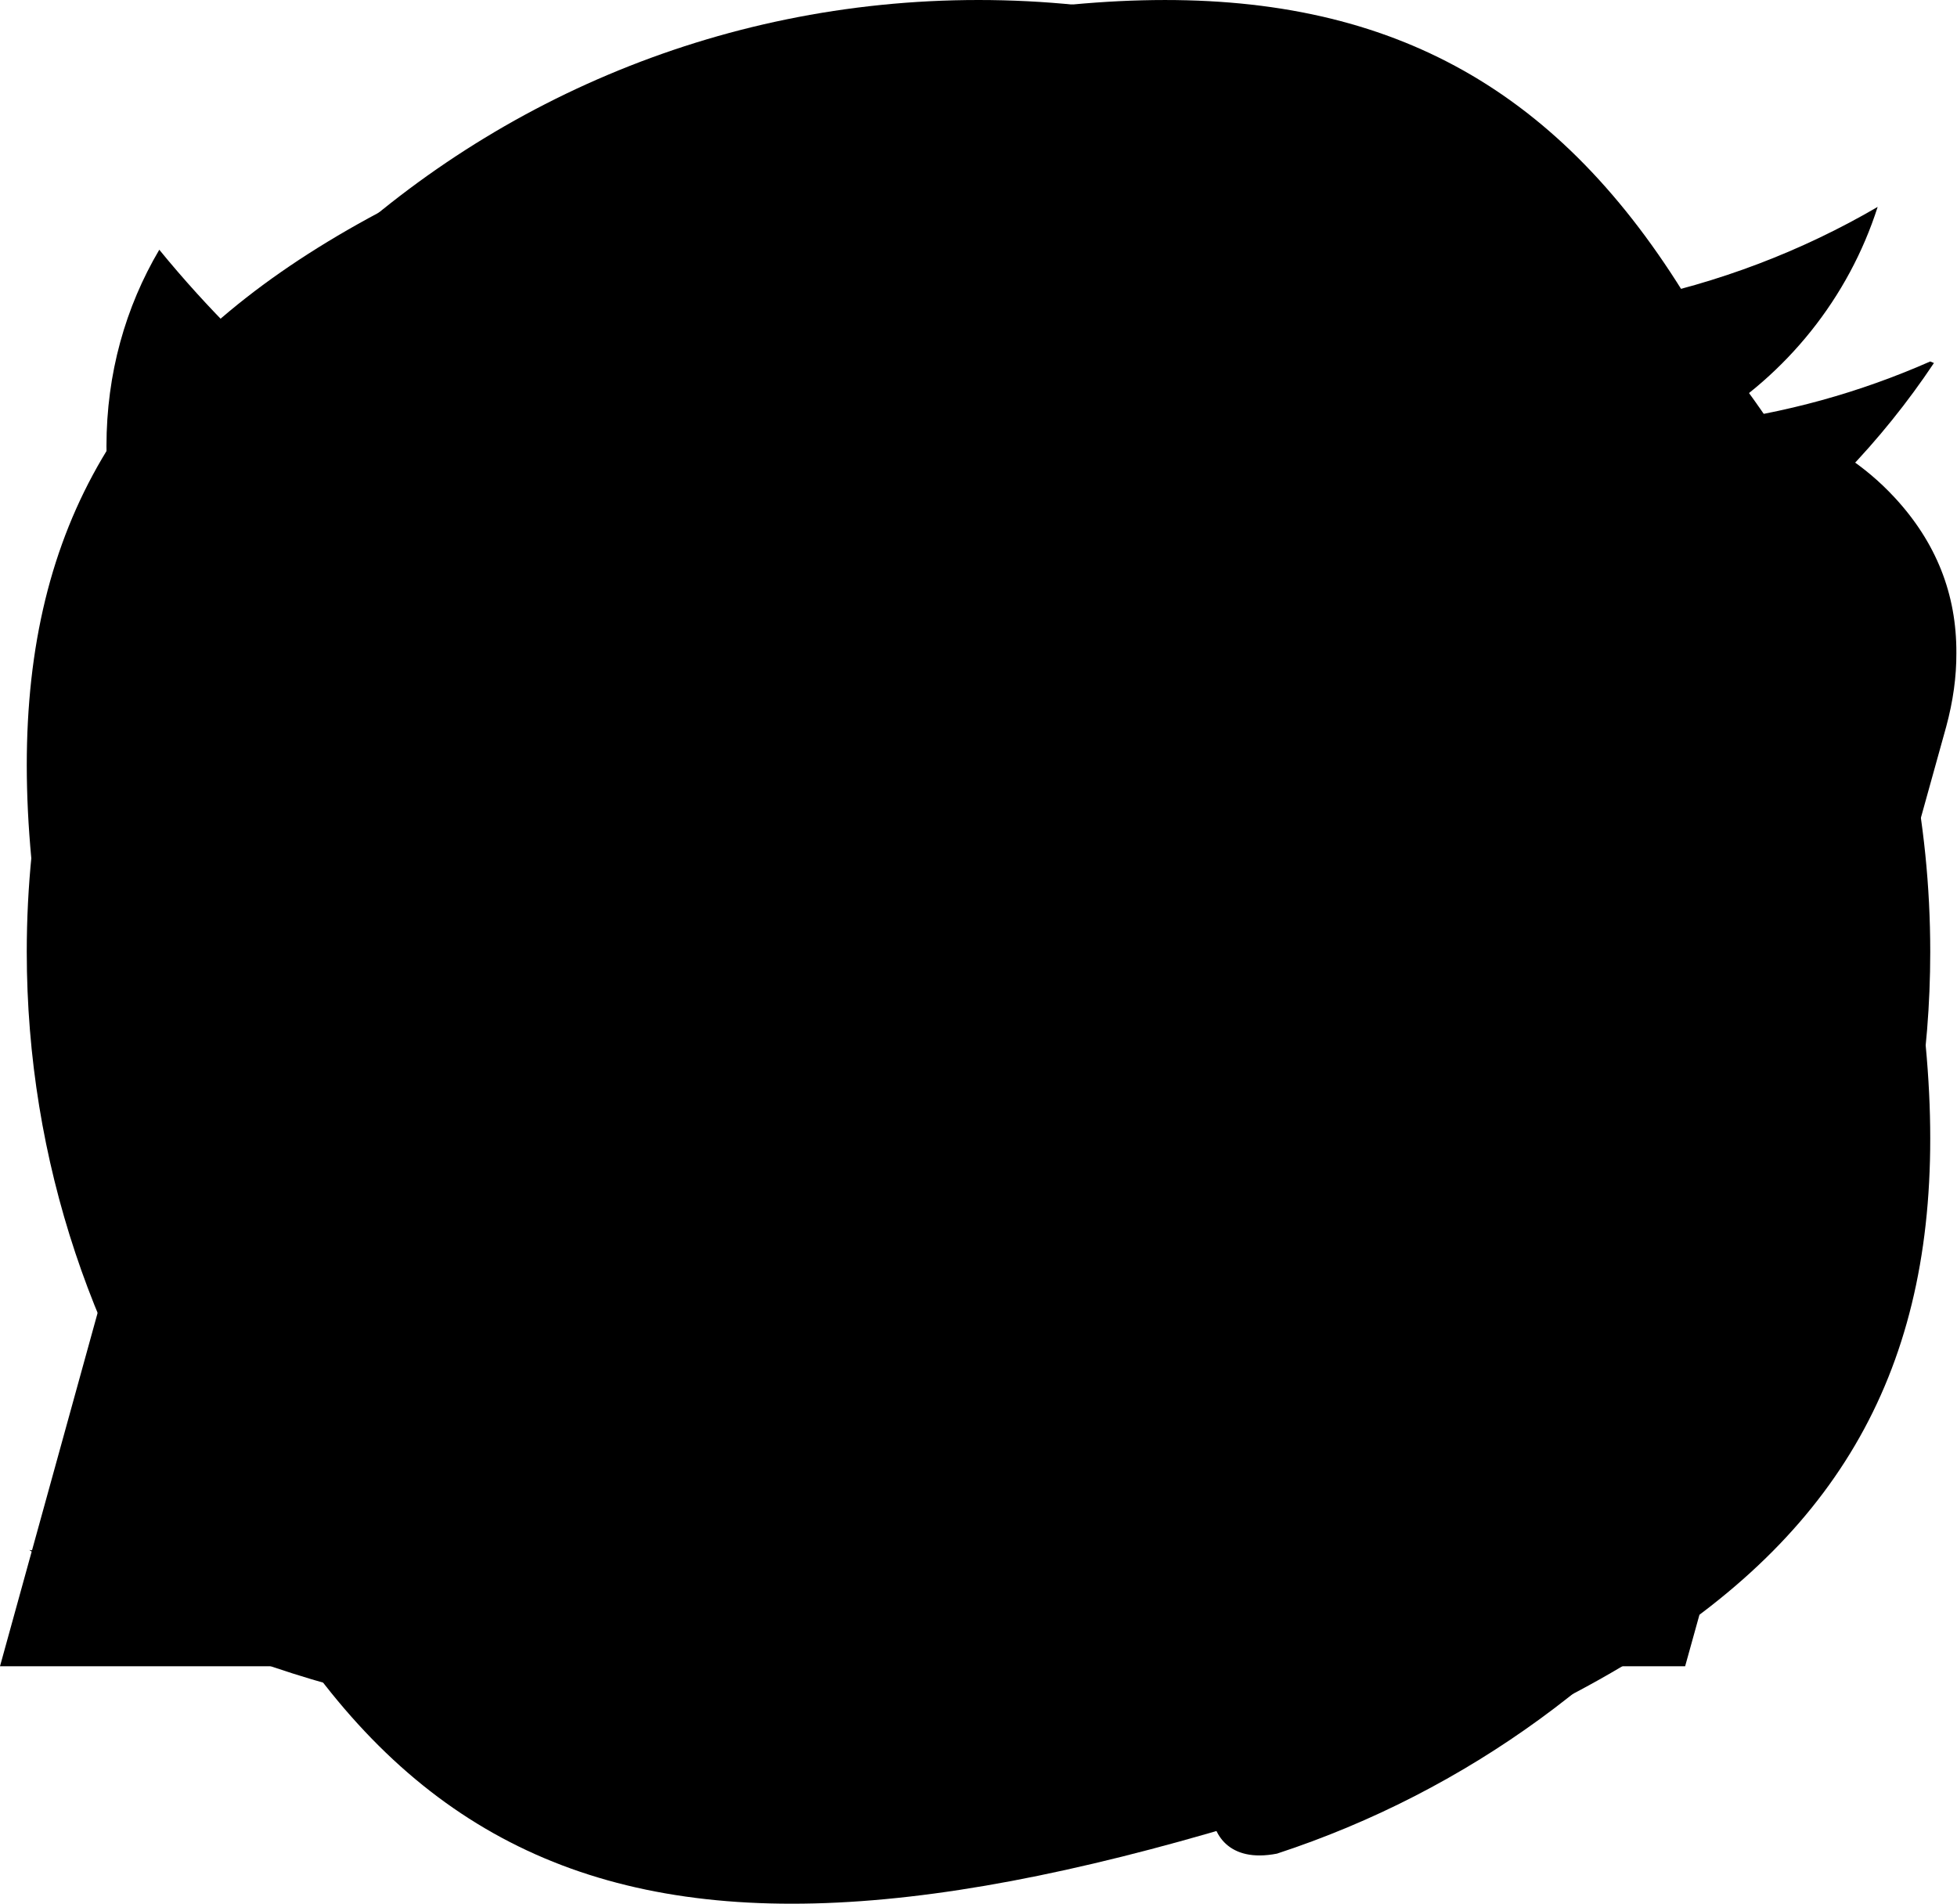
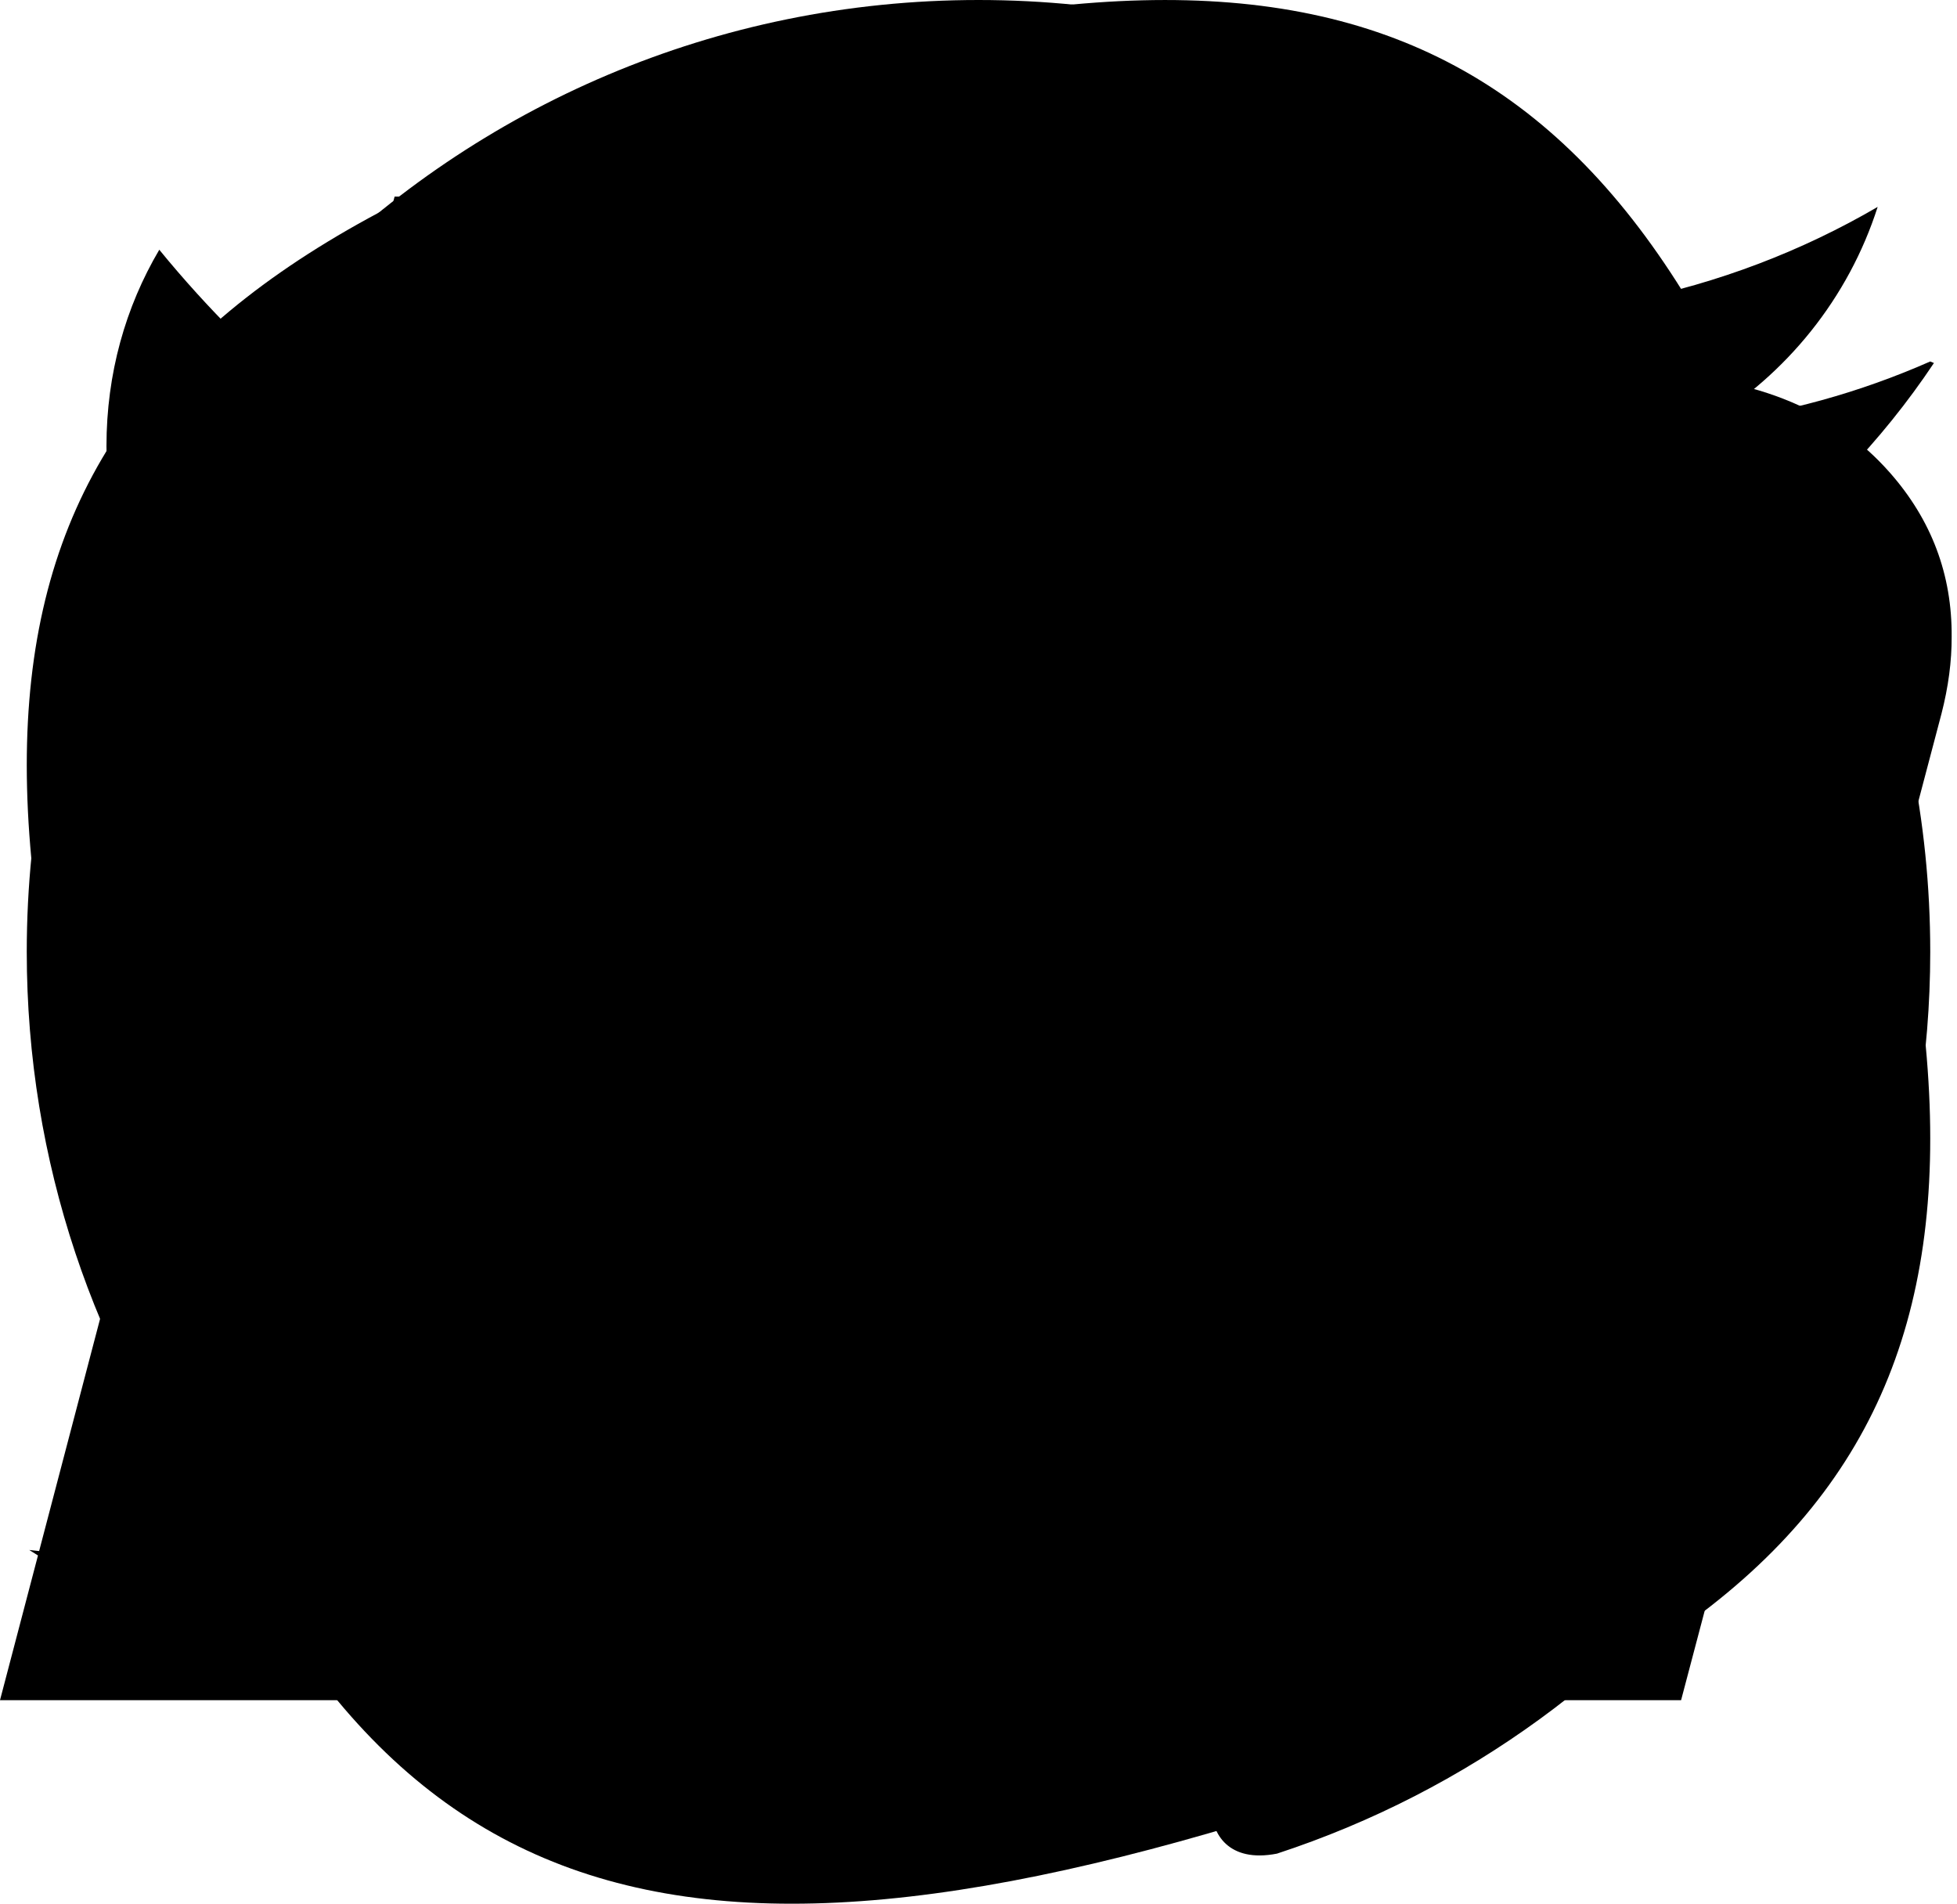
<svg xmlns="http://www.w3.org/2000/svg">
-   <svg id="hyperapp" viewBox="0 0 281 206">
-     <g transform="matrix(1,0,0,1,-499.546,-297.218)">
-       <g transform="matrix(1,0,0,0.95,288.251,-15.5545)">
-         <path d="M446.989,354.791C462.891,354.791 475.007,359.524 483.337,368.989C489.296,375.761 492.251,383.599 492.203,392.502C492.223,396.06 491.737,399.77 490.743,403.633L453.259,545.618L386.787,545.618L419.16,422.375C420.296,418.211 419.538,414.803 416.888,412.153C414.238,409.502 410.641,408.177 406.097,408.177L314.091,408.177L295.237,479.469C294.743,483.241 295.641,486.36 297.929,488.824C300.39,491.474 303.892,492.799 308.436,492.8L385.107,492.8L370.909,545.618L211.295,545.618L268.088,329.234L335.105,329.234L328.29,354.791L446.989,354.791Z" />
-       </g>
+   <svg id="hyperapp" viewBox="0 0 184 142">
+     <g transform="matrix(1,0,0,1,-679.472,-320.978)">
+       <path d="M833.435,337.673C843.823,337.673 851.737,340.765 857.178,346.948C861.08,351.382 863.011,356.516 862.97,362.349C862.979,364.66 862.661,367.07 862.016,369.579L837.531,462.327L794.109,462.327L815.256,381.821C815.998,379.101 815.503,376.875 813.772,375.143C812.041,373.412 809.691,372.547 806.723,372.546L746.622,372.546L734.307,419.114C733.983,421.579 734.569,423.617 736.064,425.228C737.672,426.959 739.959,427.824 742.928,427.825L793.012,427.825L783.737,462.327L679.472,462.327L716.572,320.978L760.349,320.978L755.897,337.673L833.435,337.673Z" />
    </g>
  </svg>
  <svg id="github" viewBox="0 0 16 16">
    <path d="M8 0C3.58 0 0 3.582 0 8c0 3.535 2.292 6.533 5.47 7.59.4.075.547-.172.547-.385 0-.19-.007-.693-.01-1.36-2.226.483-2.695-1.073-2.695-1.073-.364-.924-.89-1.17-.89-1.17-.725-.496.056-.486.056-.486.803.056 1.225.824 1.225.824.714 1.223 1.873.87 2.33.665.072-.517.278-.87.507-1.07-1.777-.2-3.644-.888-3.644-3.953 0-.873.31-1.587.823-2.147-.09-.202-.36-1.015.07-2.117 0 0 .67-.215 2.2.82.64-.178 1.32-.266 2-.27.68.004 1.36.092 2 .27 1.52-1.035 2.19-.82 2.19-.82.43 1.102.16 1.915.08 2.117.51.56.82 1.274.82 2.147 0 3.073-1.87 3.75-3.65 3.947.28.24.54.73.54 1.48 0 1.07-.01 1.93-.01 2.19 0 .21.14.46.55.38C13.71 14.53 16 11.53 16 8c0-4.418-3.582-8-8-8" />
  </svg>
  <svg id="slack" viewBox="0 0 16 16">
    <path d="M6.586 7.33l.69 2.057 2.137-.716-.69-2.05-2.137.72z" />
    <path d="M12.55 9.37l-1.037.347.36 1.073c.145.434-.09.904-.524 1.05-.1.03-.19.045-.29.042-.34-.01-.65-.226-.77-.566l-.36-1.072-2.14.716.36 1.072c.14.435-.09.905-.53 1.05-.1.032-.19.045-.29.043-.34-.01-.65-.226-.77-.566l-.36-1.08-1.04.35c-.1.03-.19.04-.29.04-.34-.01-.65-.23-.77-.57-.15-.44.09-.91.52-1.05l1.04-.35L5 7.84l-1.034.35c-.094.032-.19.045-.285.043-.33-.01-.65-.225-.76-.565-.14-.433.09-.903.53-1.05l1.04-.346-.36-1.07c-.14-.436.09-.906.53-1.05.44-.147.91.09 1.05.522l.36 1.072L8.2 5.03l-.36-1.07c-.14-.43.09-.9.526-1.05.435-.14.906.09 1.05.528l.36 1.08 1.037-.34c.434-.146.904.09 1.05.52.145.436-.09.906-.523 1.05l-1.038.35.69 2.057 1.034-.344c.435-.14.905.09 1.05.53.146.44-.09.91-.52 1.05zm2.78-3.57C13.68.304 11.298-.98 5.8.67.304 2.32-.98 4.7.67 10.2c1.65 5.497 4.03 6.78 9.53 5.13 5.497-1.65 6.78-4.03 5.13-9.53z" />
  </svg>
  <svg id="twitter" viewBox="0 0 16 16">
    <path d="M16 3.038c-.59.26-1.22.437-1.885.517.677-.407 1.198-1.05 1.443-1.816-.634.37-1.337.64-2.085.79-.598-.64-1.45-1.04-2.396-1.04-1.812 0-3.282 1.47-3.282 3.28 0 .26.03.51.085.75-2.728-.13-5.147-1.44-6.766-3.42C.83 2.58.67 3.14.67 3.75c0 1.14.58 2.143 1.46 2.732-.538-.017-1.045-.165-1.487-.41v.04c0 1.59 1.13 2.918 2.633 3.22-.276.074-.566.114-.865.114-.21 0-.41-.02-.61-.058.42 1.304 1.63 2.253 3.07 2.28-1.12.88-2.54 1.404-4.07 1.404-.26 0-.52-.015-.78-.045 1.46.93 3.18 1.474 5.04 1.474 6.04 0 9.34-5 9.34-9.33 0-.14 0-.28-.01-.42.64-.46 1.2-1.04 1.64-1.7z" fill-rule="nonzero" />
  </svg>
</svg>
